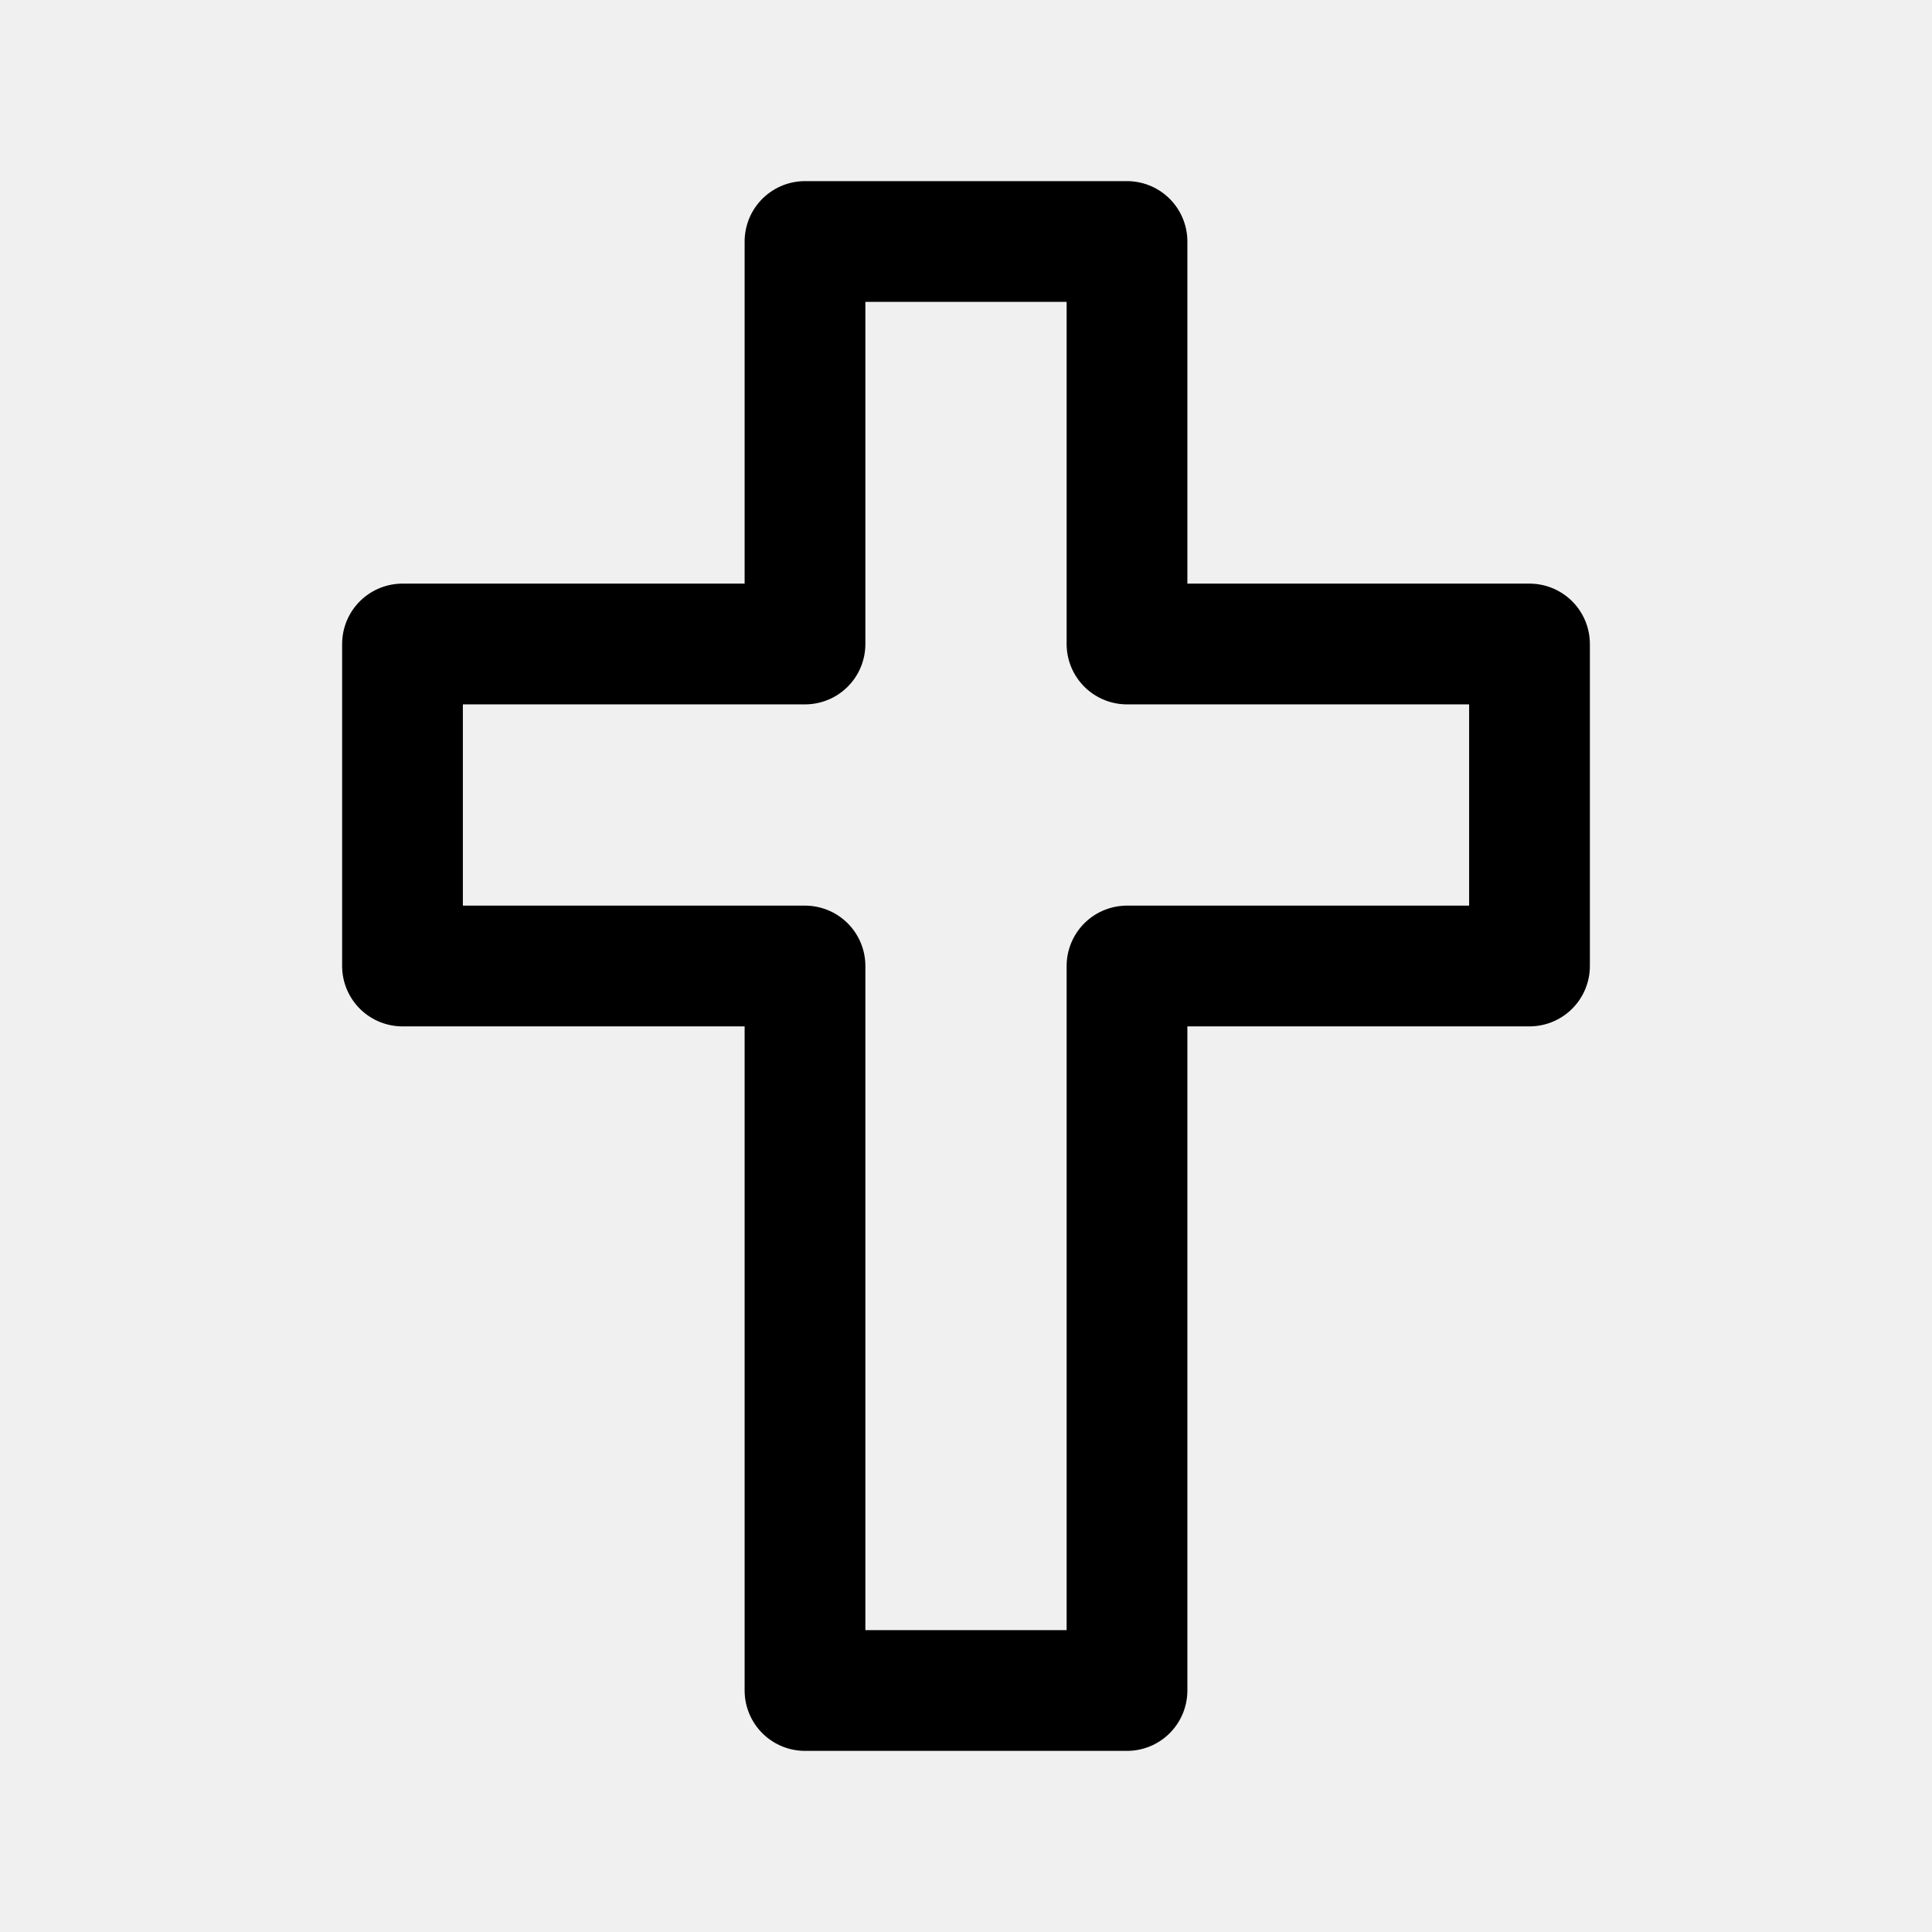
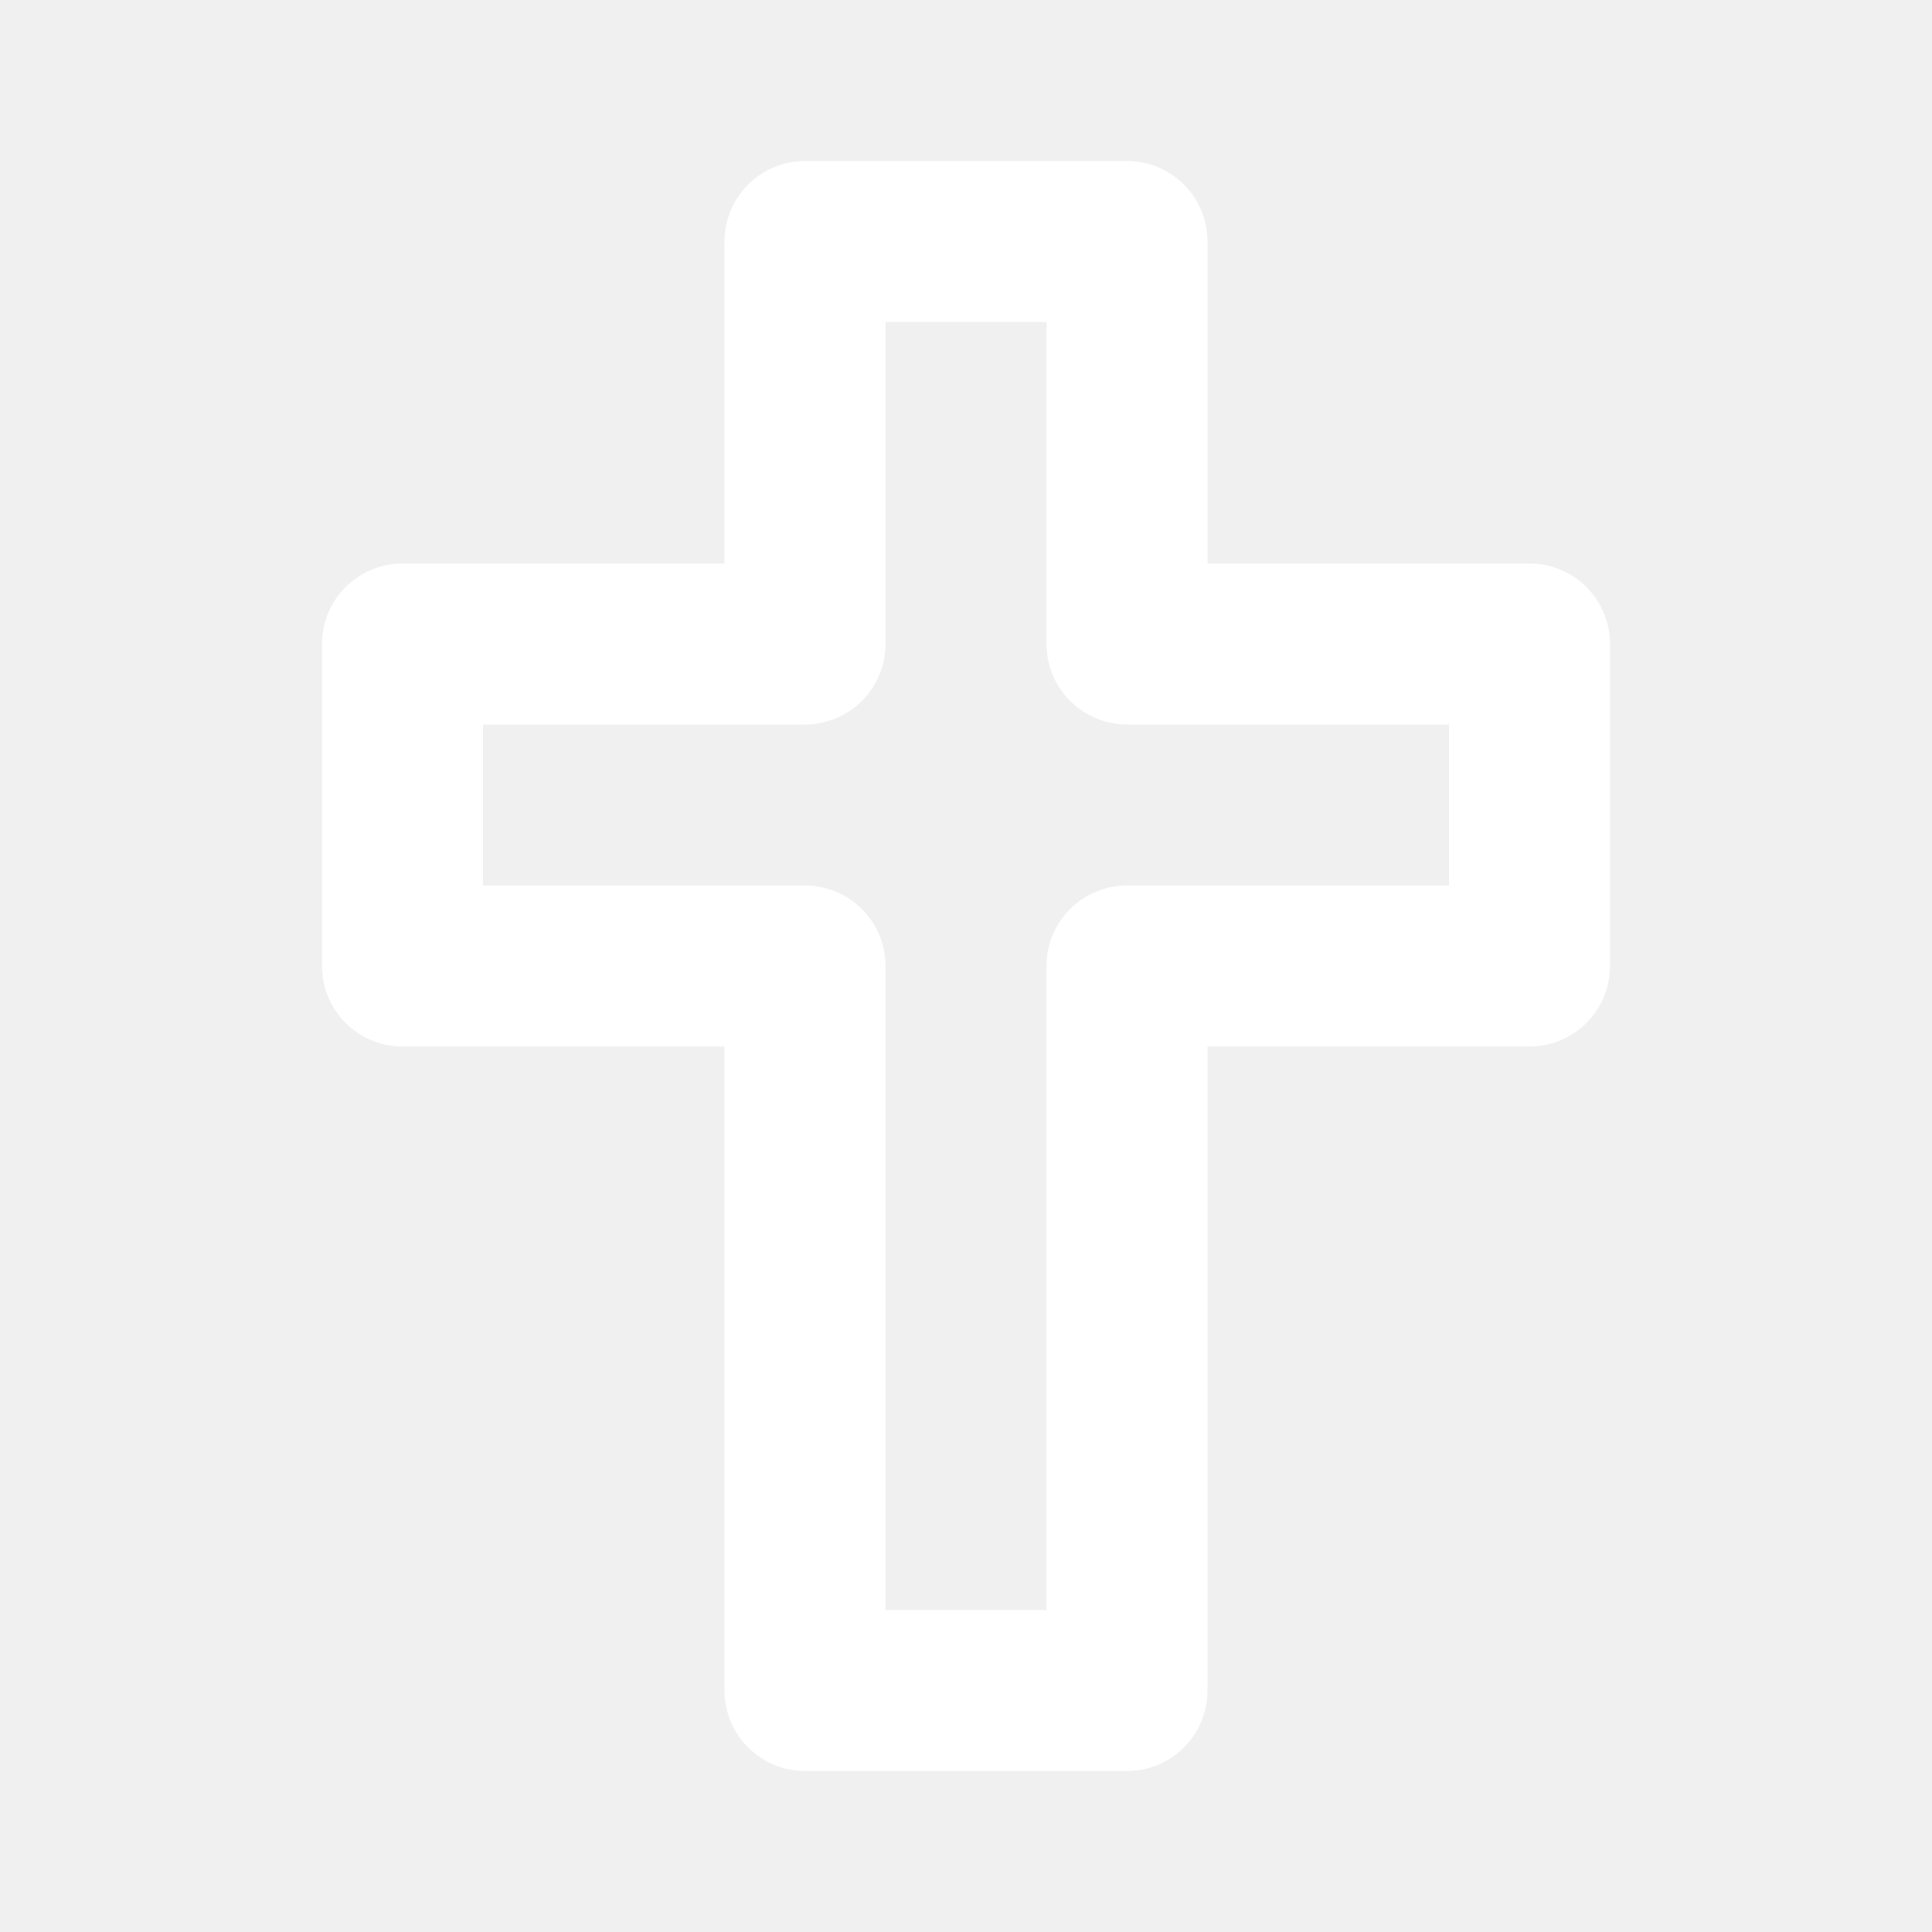
- <svg xmlns="http://www.w3.org/2000/svg" class="icon icon-tabler icon-tabler-cross" width="44" height="44" viewBox="0 0 24 24" stroke-width="1.5" stroke="#000000" fill="none" stroke-linecap="round" stroke-linejoin="round">
+ <svg xmlns="http://www.w3.org/2000/svg" class="icon icon-tabler icon-tabler-cross" width="44" height="44" viewBox="0 0 24 24" stroke-width="2" stroke="#fff" fill="none" stroke-linecap="round" stroke-linejoin="round">
  <path stroke="none" d="M0 0h24v24H0z" fill="none" />
  <path d="M10 21h4v-9h5v-4h-5v-5h-4v5h-5v4h5z" />
</svg>
